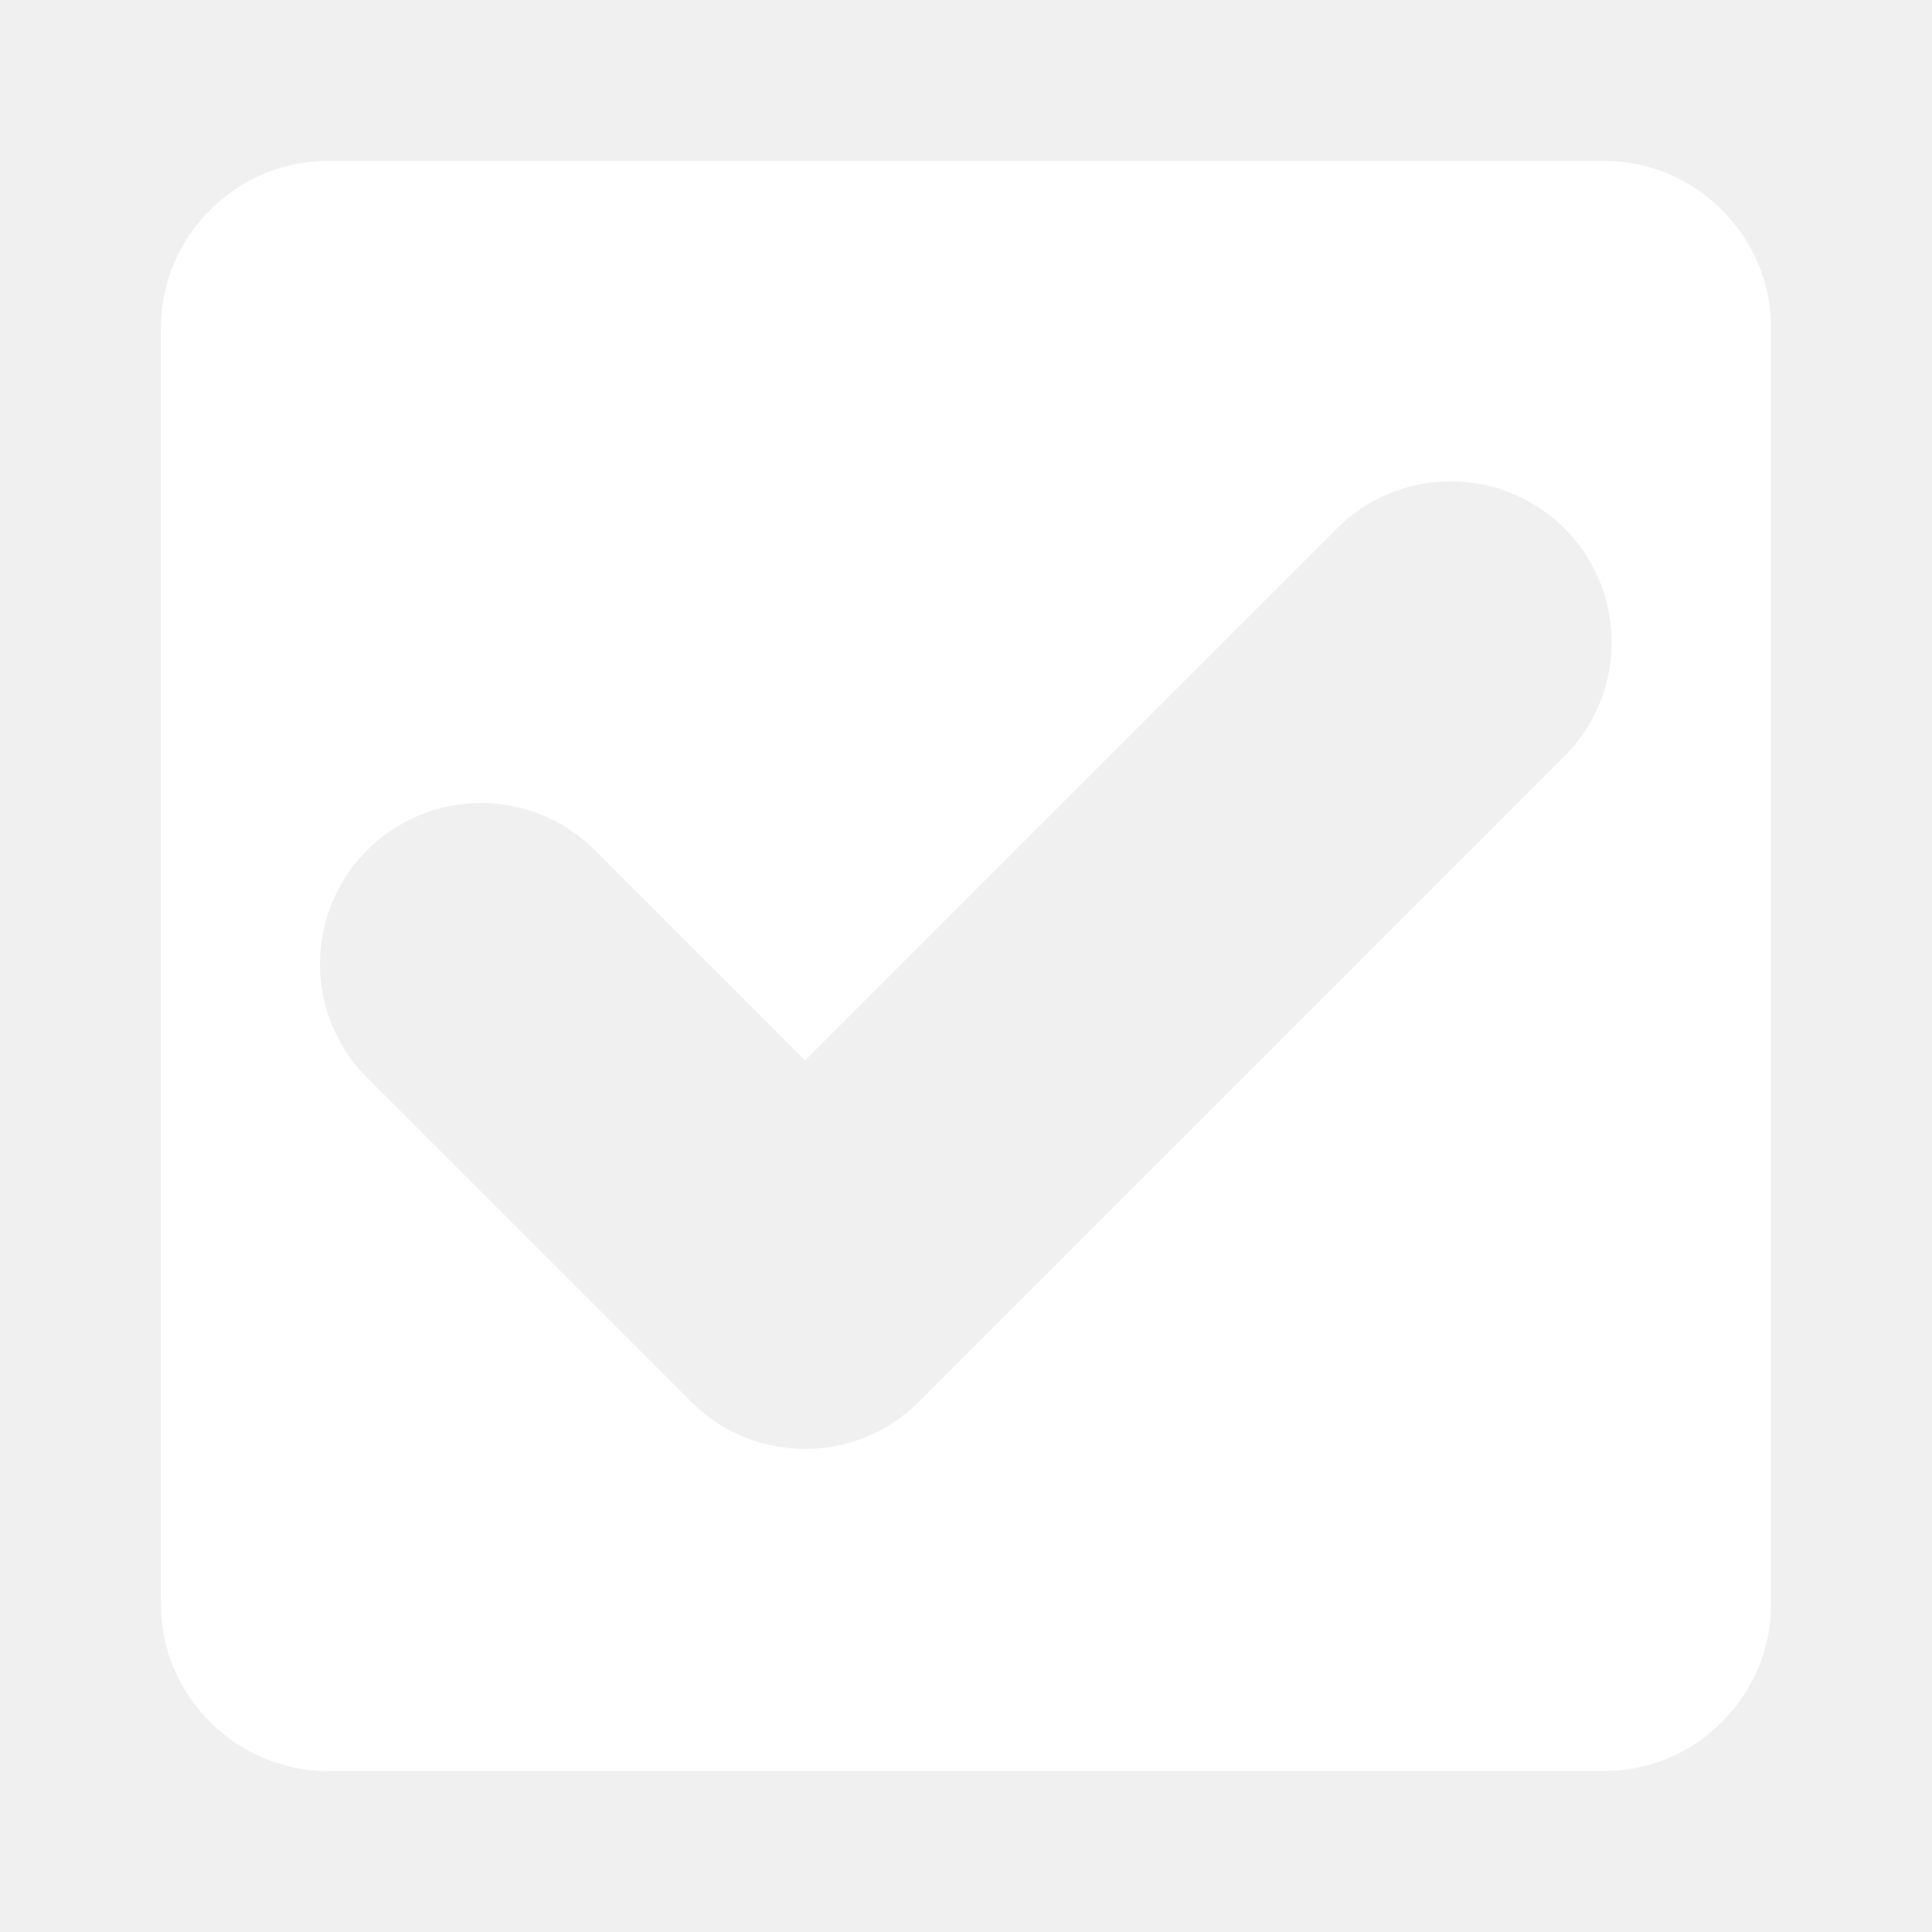
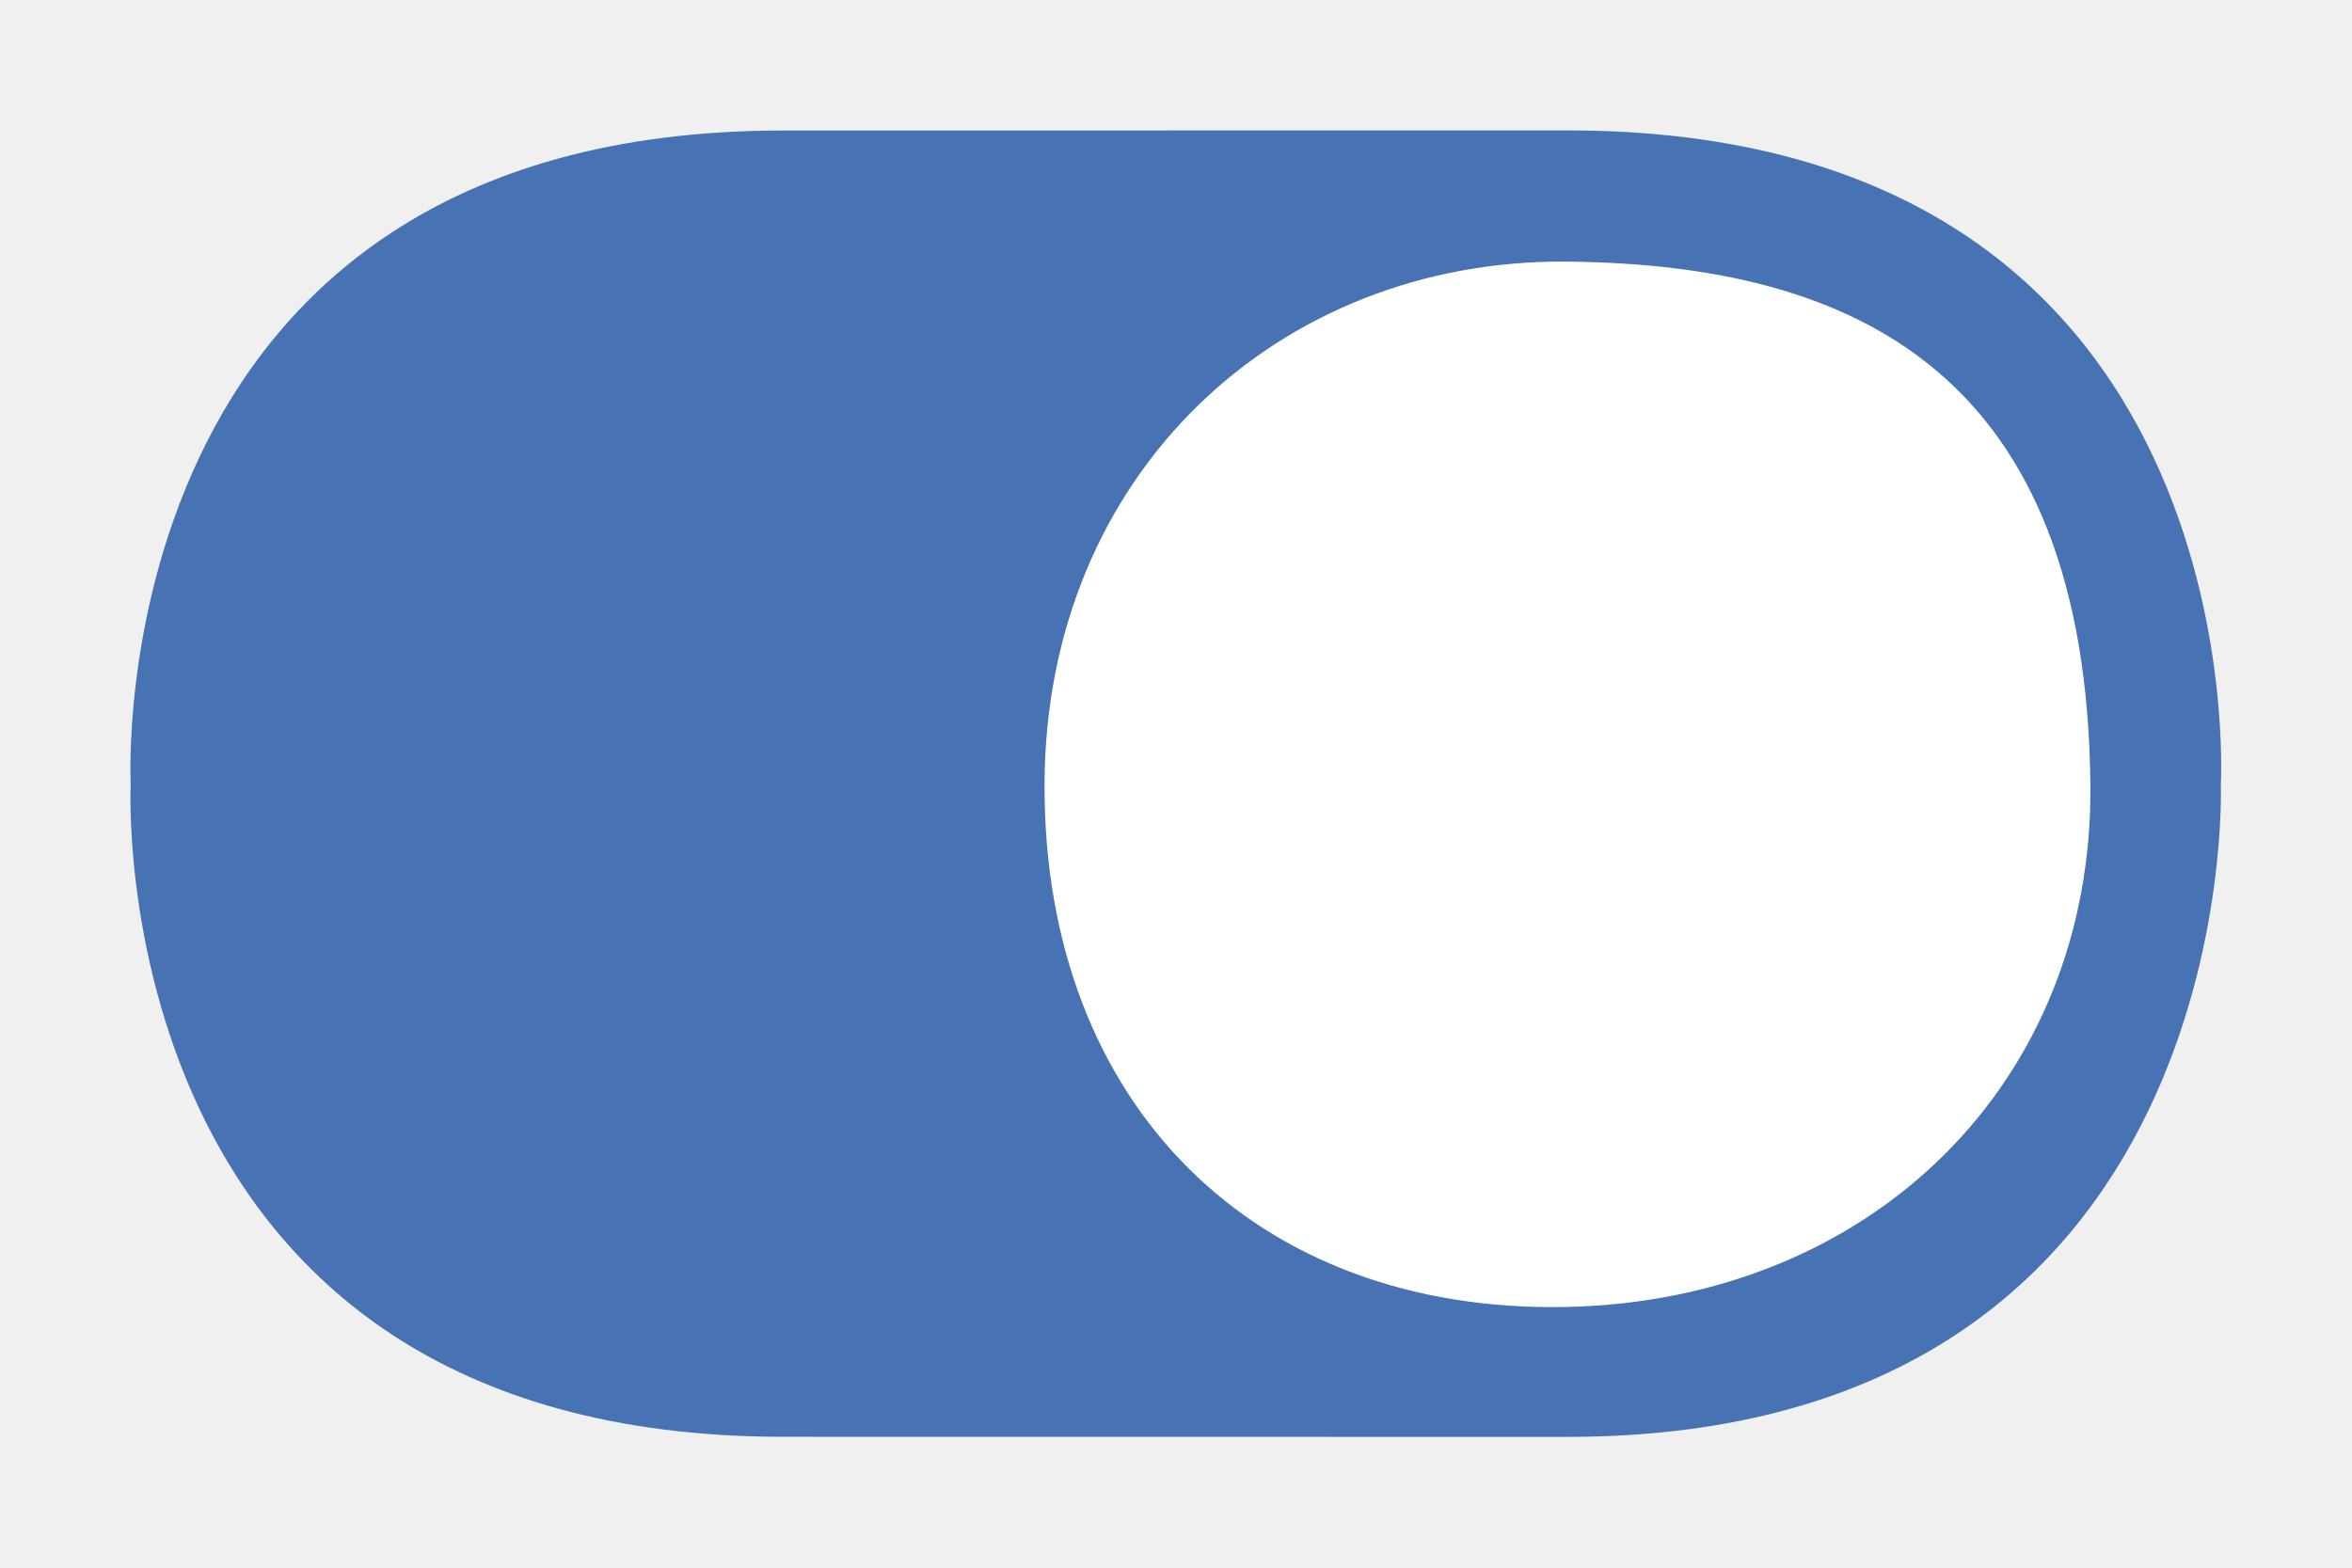
- <svg xmlns="http://www.w3.org/2000/svg" height="1200" viewBox="0 0 1200 1200" width="1200">
-   <g fill="#fff">
-     <path d="m282.031 601c-.563 0-1.031.469-1.031 1.031v7.938c0 .563.469 1.031 1.031 1.031h7.938c.563 0 1.031-.469 1.031-1.031v-7.938c0-.563-.469-1.031-1.031-1.031zm6.949 1.99a1 1 0 0 1 .727 1.717l-4 4a1 1 0 0 1 -1.414 0l-2-2a1 1 0 1 1 1.414-1.414l1.293 1.293 3.293-3.293a1 1 0 0 1 .688-.303z" transform="matrix(100 0 0 100 -28000 -60000)" />
+ <svg xmlns="http://www.w3.org/2000/svg" height="1200" viewBox="0 0 1800 1200" width="1800" version="1.1" id="svg1">
+   <defs id="defs1" />
+   <g fill="#fff" style="fill:#4772b3;fill-opacity:1" transform="matrix(1.40352,0,0,0.7198695,148.2967,126.1751)" id="g1">
+     <path d="m 283.215,599.635 c -3.748,10e-4 -3.559,6.951 -3.559,6.951 0,0 -0.176,6.938 3.557,6.939 l 4.276,0.001 c 3.698,8.6e-4 3.564,-6.939 3.564,-6.939 0,0 0.209,-6.955 -3.564,-6.953 z" id="path1" style="fill:#4772b3;fill-opacity:1" transform="matrix(100,0,0,100,-28000,-60000)" />
+   </g>
+   <g fill="#fff" style="fill:#2ed2bf;fill-opacity:1" transform="matrix(1.393052,0,0,0.6933002,296.4841,-621.4666)" id="g2">
+     <path d="m 361.008,1761.977 c -0.593,355.346 116.473,584.809 286.863,577.388 167.24,-7.284 289.372,-247.382 287.709,-576.959 -2.28,-451.844 -127.572,-573.952 -287.252,-577.185 -158.697,-3.213 -286.747,234.267 -287.319,576.756 z" id="path2" style="fill:#ffffff;fill-opacity:1;stroke-width:58.251" />
  </g>
</svg>
